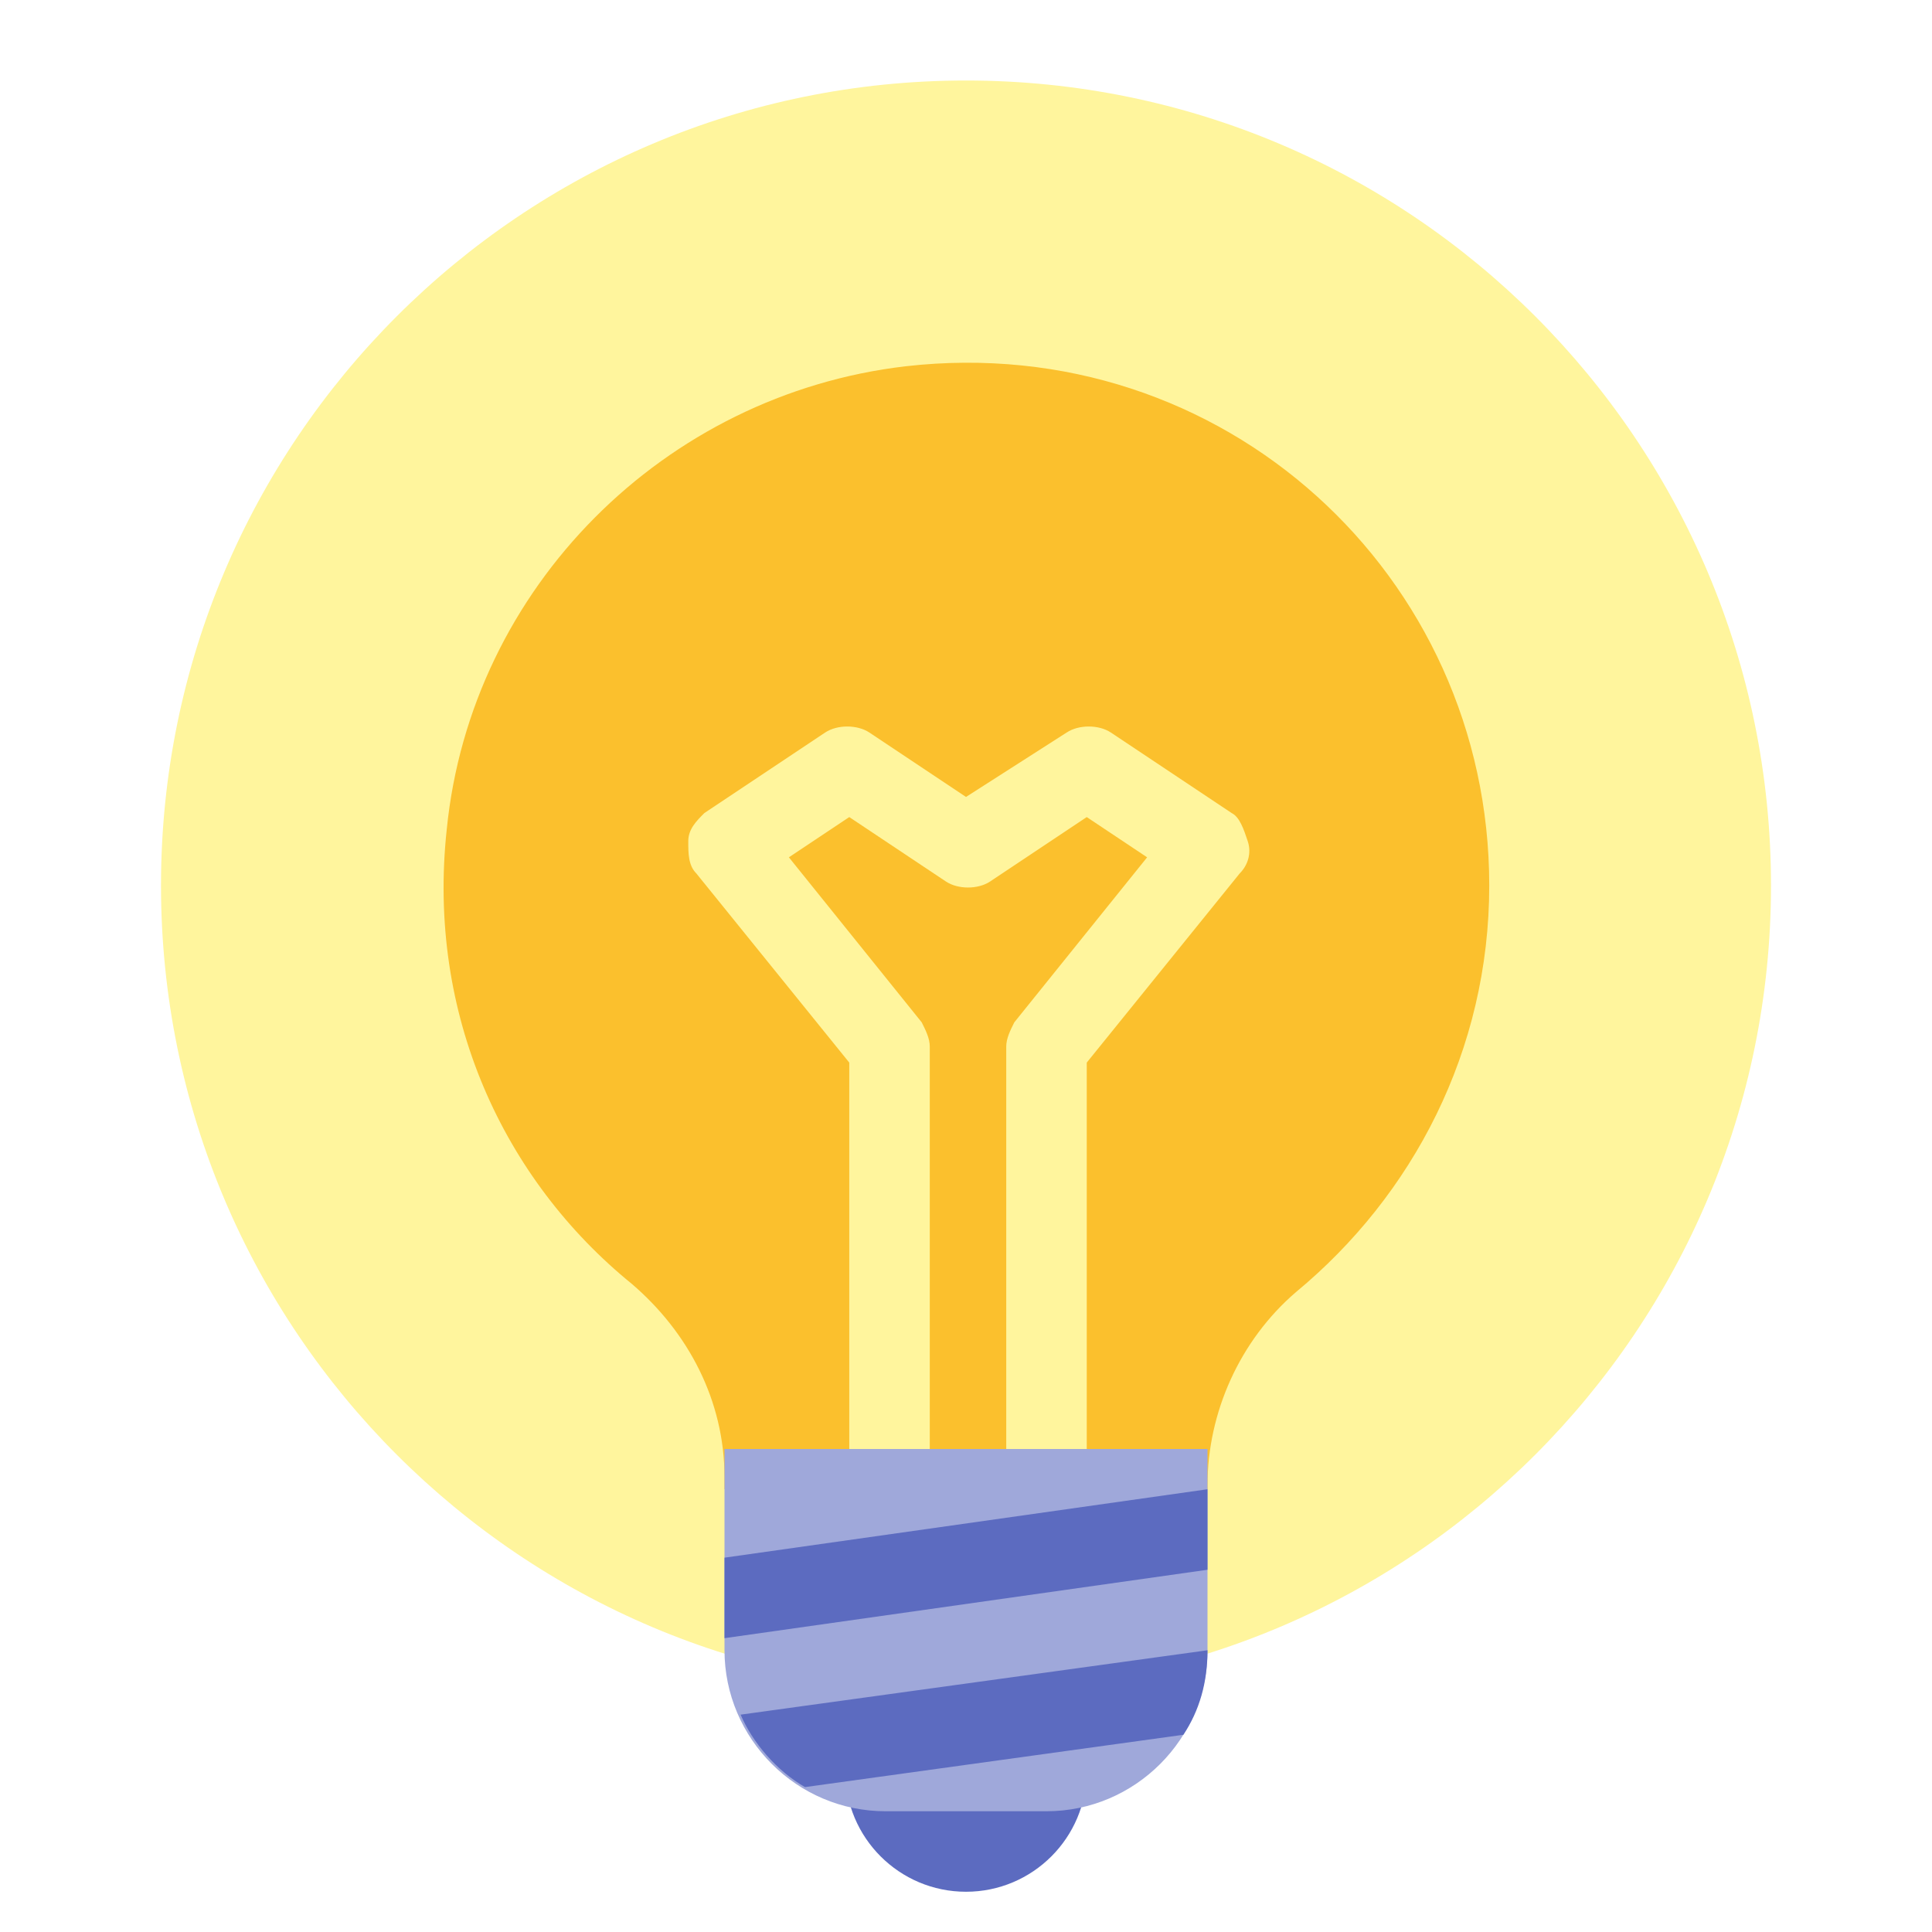
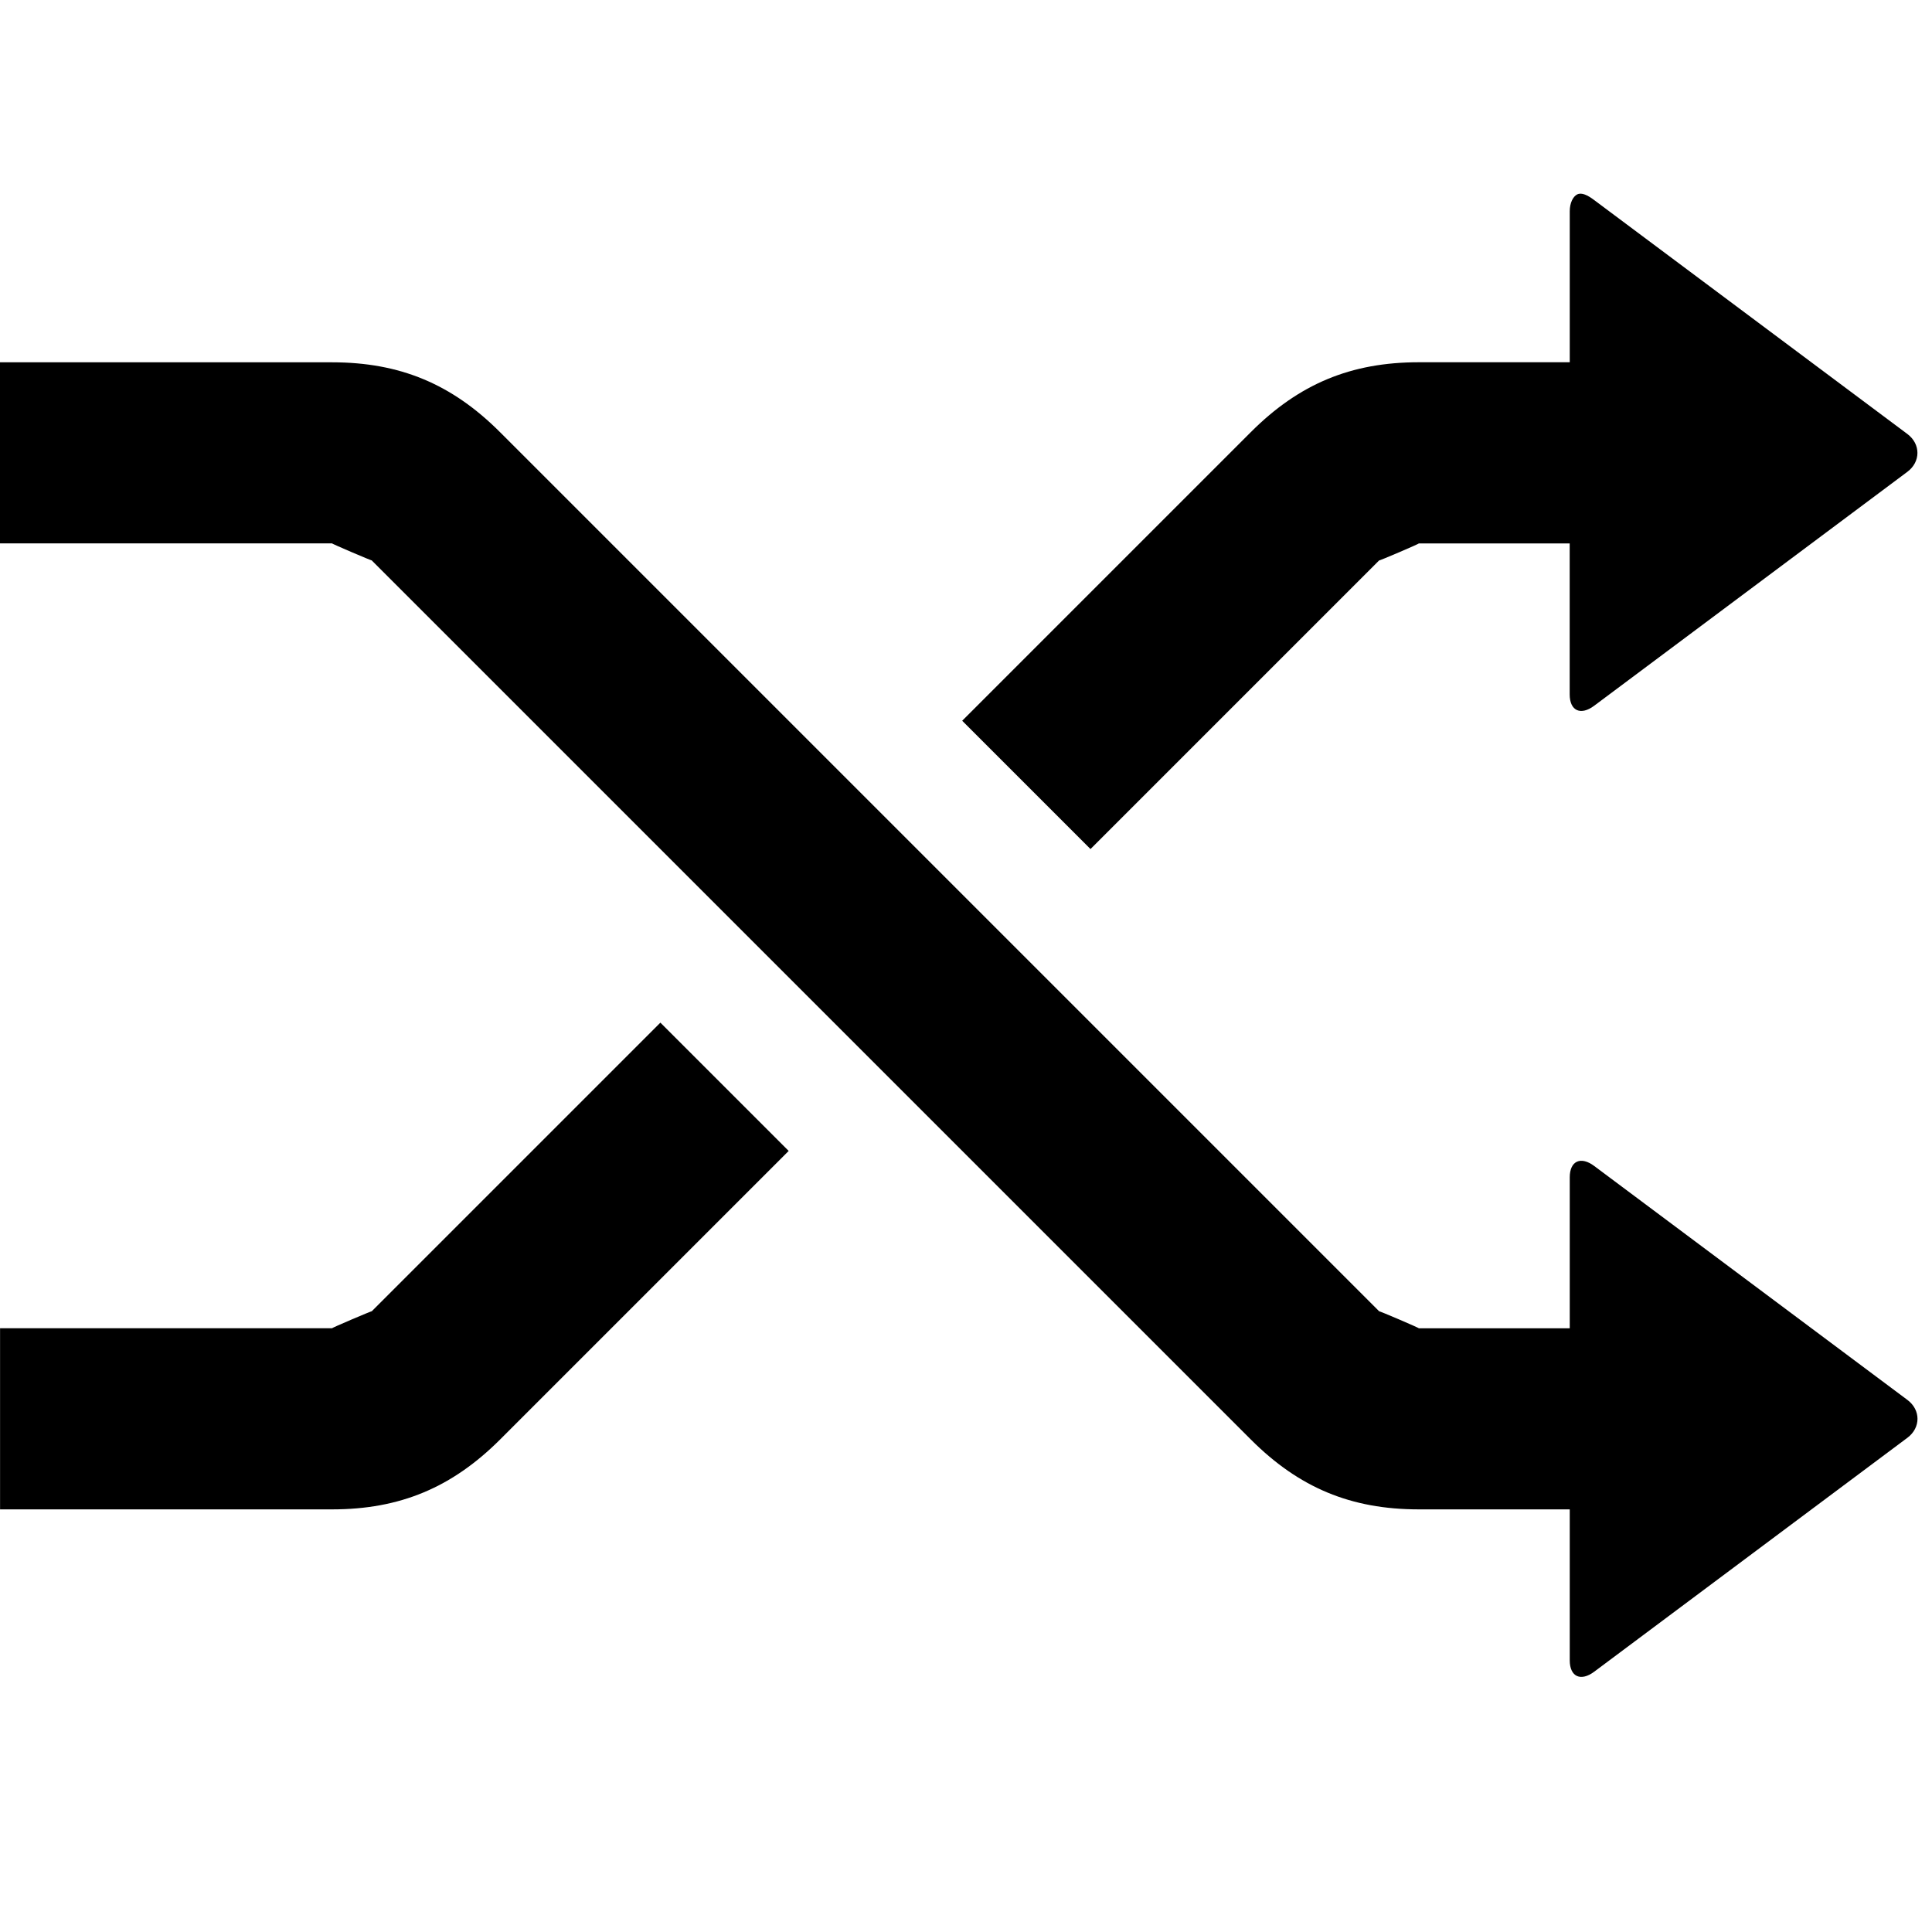
- <svg xmlns="http://www.w3.org/2000/svg" version="1" viewBox="0 0 48 48" enable-background="new 0 0 48 48">
-   <circle fill="#FFF59D" cx="24" cy="22" r="20" />
-   <path fill="#FBC02D" d="M37,22c0-7.7-6.6-13.8-14.5-12.9c-6,0.7-10.8,5.5-11.4,11.5c-0.5,4.6,1.4,8.7,4.6,11.3 c1.4,1.2,2.3,2.9,2.3,4.8V37h12v-0.1c0-1.8,0.8-3.6,2.2-4.8C35.1,29.7,37,26.1,37,22z" />
-   <path fill="#FFF59D" d="M30.6,20.2l-3-2c-0.3-0.2-0.8-0.2-1.1,0L24,19.8l-2.4-1.6c-0.3-0.2-0.8-0.2-1.1,0l-3,2 c-0.2,0.2-0.4,0.4-0.4,0.7s0,0.6,0.2,0.8l3.8,4.7V37h2V26c0-0.2-0.1-0.4-0.2-0.6l-3.3-4.1l1.5-1l2.4,1.6c0.3,0.2,0.8,0.2,1.1,0 l2.4-1.6l1.5,1l-3.3,4.1C25.1,25.6,25,25.8,25,26v11h2V26.4l3.8-4.7c0.2-0.2,0.3-0.5,0.2-0.8S30.8,20.3,30.6,20.2z" />
-   <circle fill="#5C6BC0" cx="24" cy="44" r="3" />
-   <path fill="#9FA8DA" d="M26,45h-4c-2.2,0-4-1.8-4-4v-5h12v5C30,43.2,28.2,45,26,45z" />
-   <g fill="#5C6BC0">
-     <path d="M30,41l-11.6,1.6c0.3,0.7,0.9,1.4,1.6,1.8l9.4-1.3C29.8,42.5,30,41.8,30,41z" />
-     <polygon points="18,38.7 18,40.7 30,39 30,37" />
-   </g>
+ <svg xmlns="http://www.w3.org/2000/svg" version="1" viewBox="0 0 32 32" enable-background="new 0 0 32 32">
+   <path id="path9908" class="t-fill__2--light" d="M 26.125,3.219 C 26.053,3.255 26,3.362 26,3.5 L 26,6 23.5,6 c -1.126,0 -1.985,0.36 -2.781,1.156 l -0.063,0.063 -4.719,4.719 2.125,2.125 4.781,-4.781 c -0.016,0.016 0.679,-0.281 0.656,-0.281 l 2.5,0 0,2.5 c 0,0.276 0.185,0.354 0.406,0.188 l 5.188,-3.875 c 0.221,-0.166 0.221,-0.459 0,-0.625 L 26.405,3.314 C 26.295,3.231 26.196,3.184 26.124,3.22 Z" />
+   <path id="path9906" class="t-fill__2--dark" d="M 0,6 0,9 5.5,9 C 5.48,9 6.17,9.295 6.156,9.281 L 20.719,23.844 C 21.515,24.64 22.374,25 23.5,25 l 2.5,0 0,2.5 c 0,0.276 0.185,0.354 0.406,0.188 l 5.188,-3.875 c 0.221,-0.166 0.221,-0.459 0,-0.625 L 26.406,19.313 C 26.185,19.147 26,19.225 26,19.501 l 0,2.5 -2.5,0 c 0.022,0 -0.672,-0.297 -0.656,-0.281 L 8.281,7.157 C 7.485,6.361 6.624,6.001 5.5,6.001 l -5.5,0 z" />
+   <path id="path4" class="t-fill__2--light" d="M 10.938,16.938 6.157,21.719 C 6.17,21.706 5.478,22 5.501,22 l -5.5,0 0,3 5.5,0 c 1.126,0 1.986,-0.363 2.781,-1.156 l 4.781,-4.781 -2.125,-2.125 z" />
</svg>
